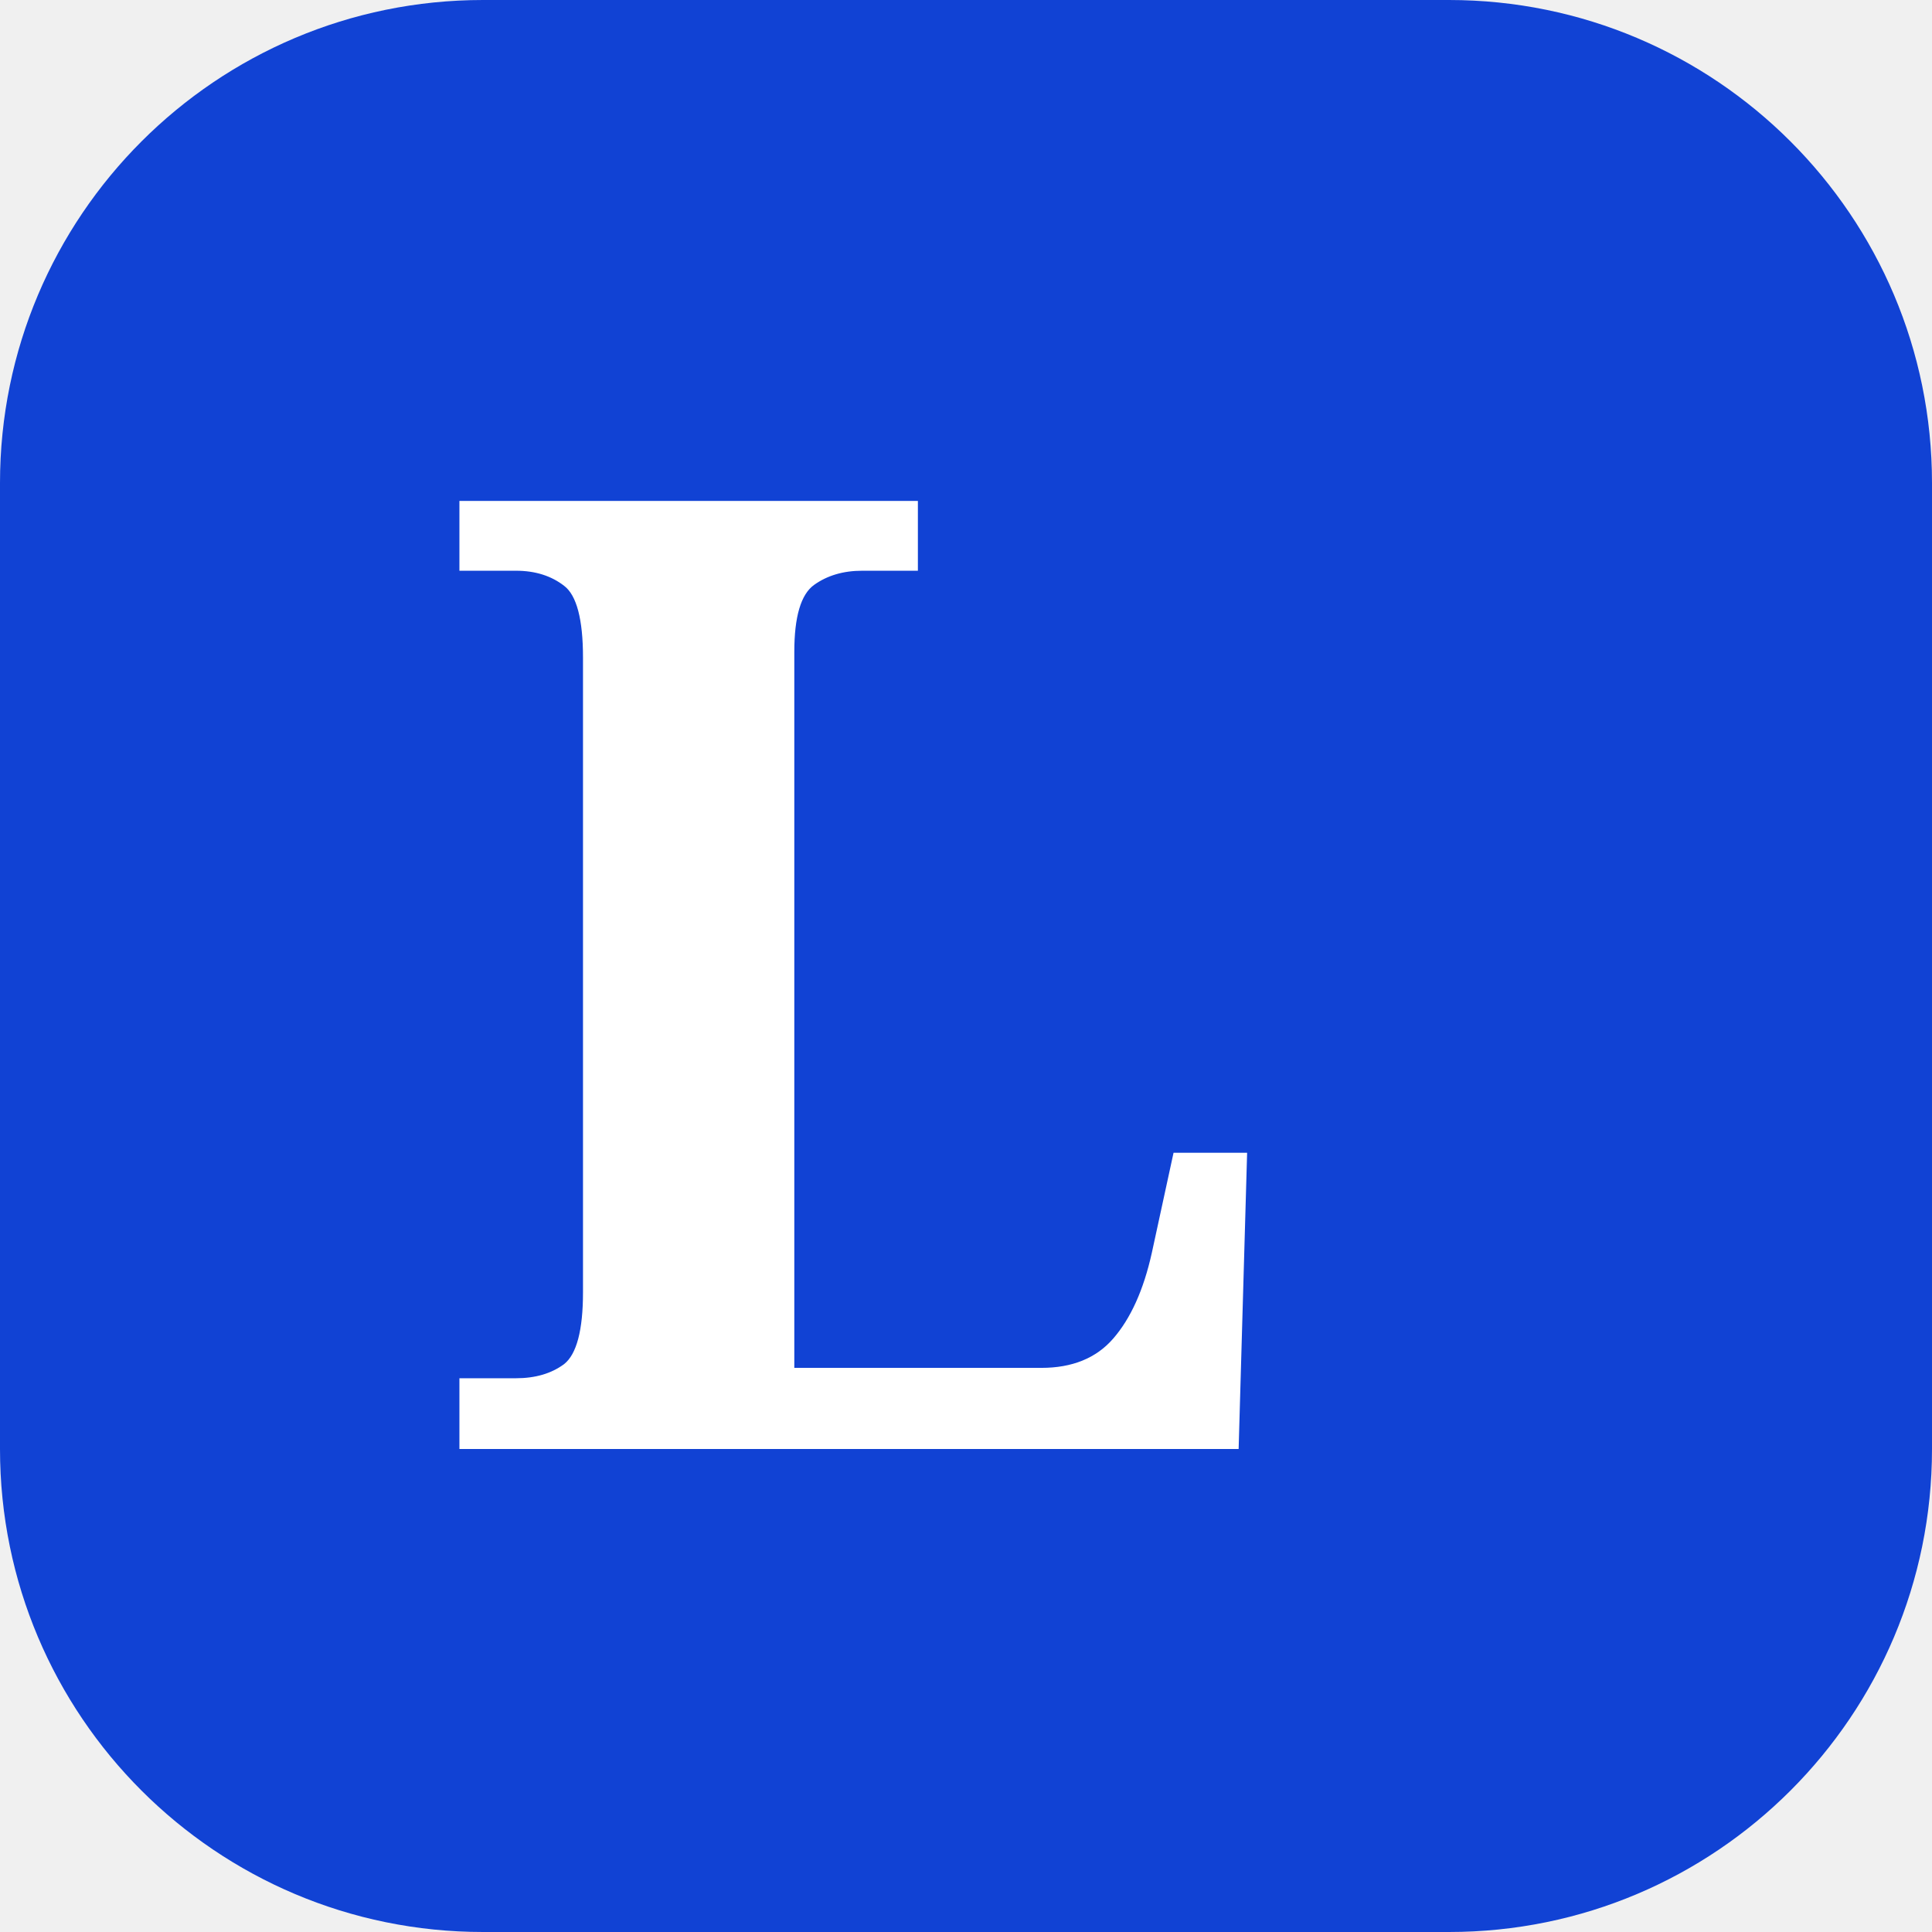
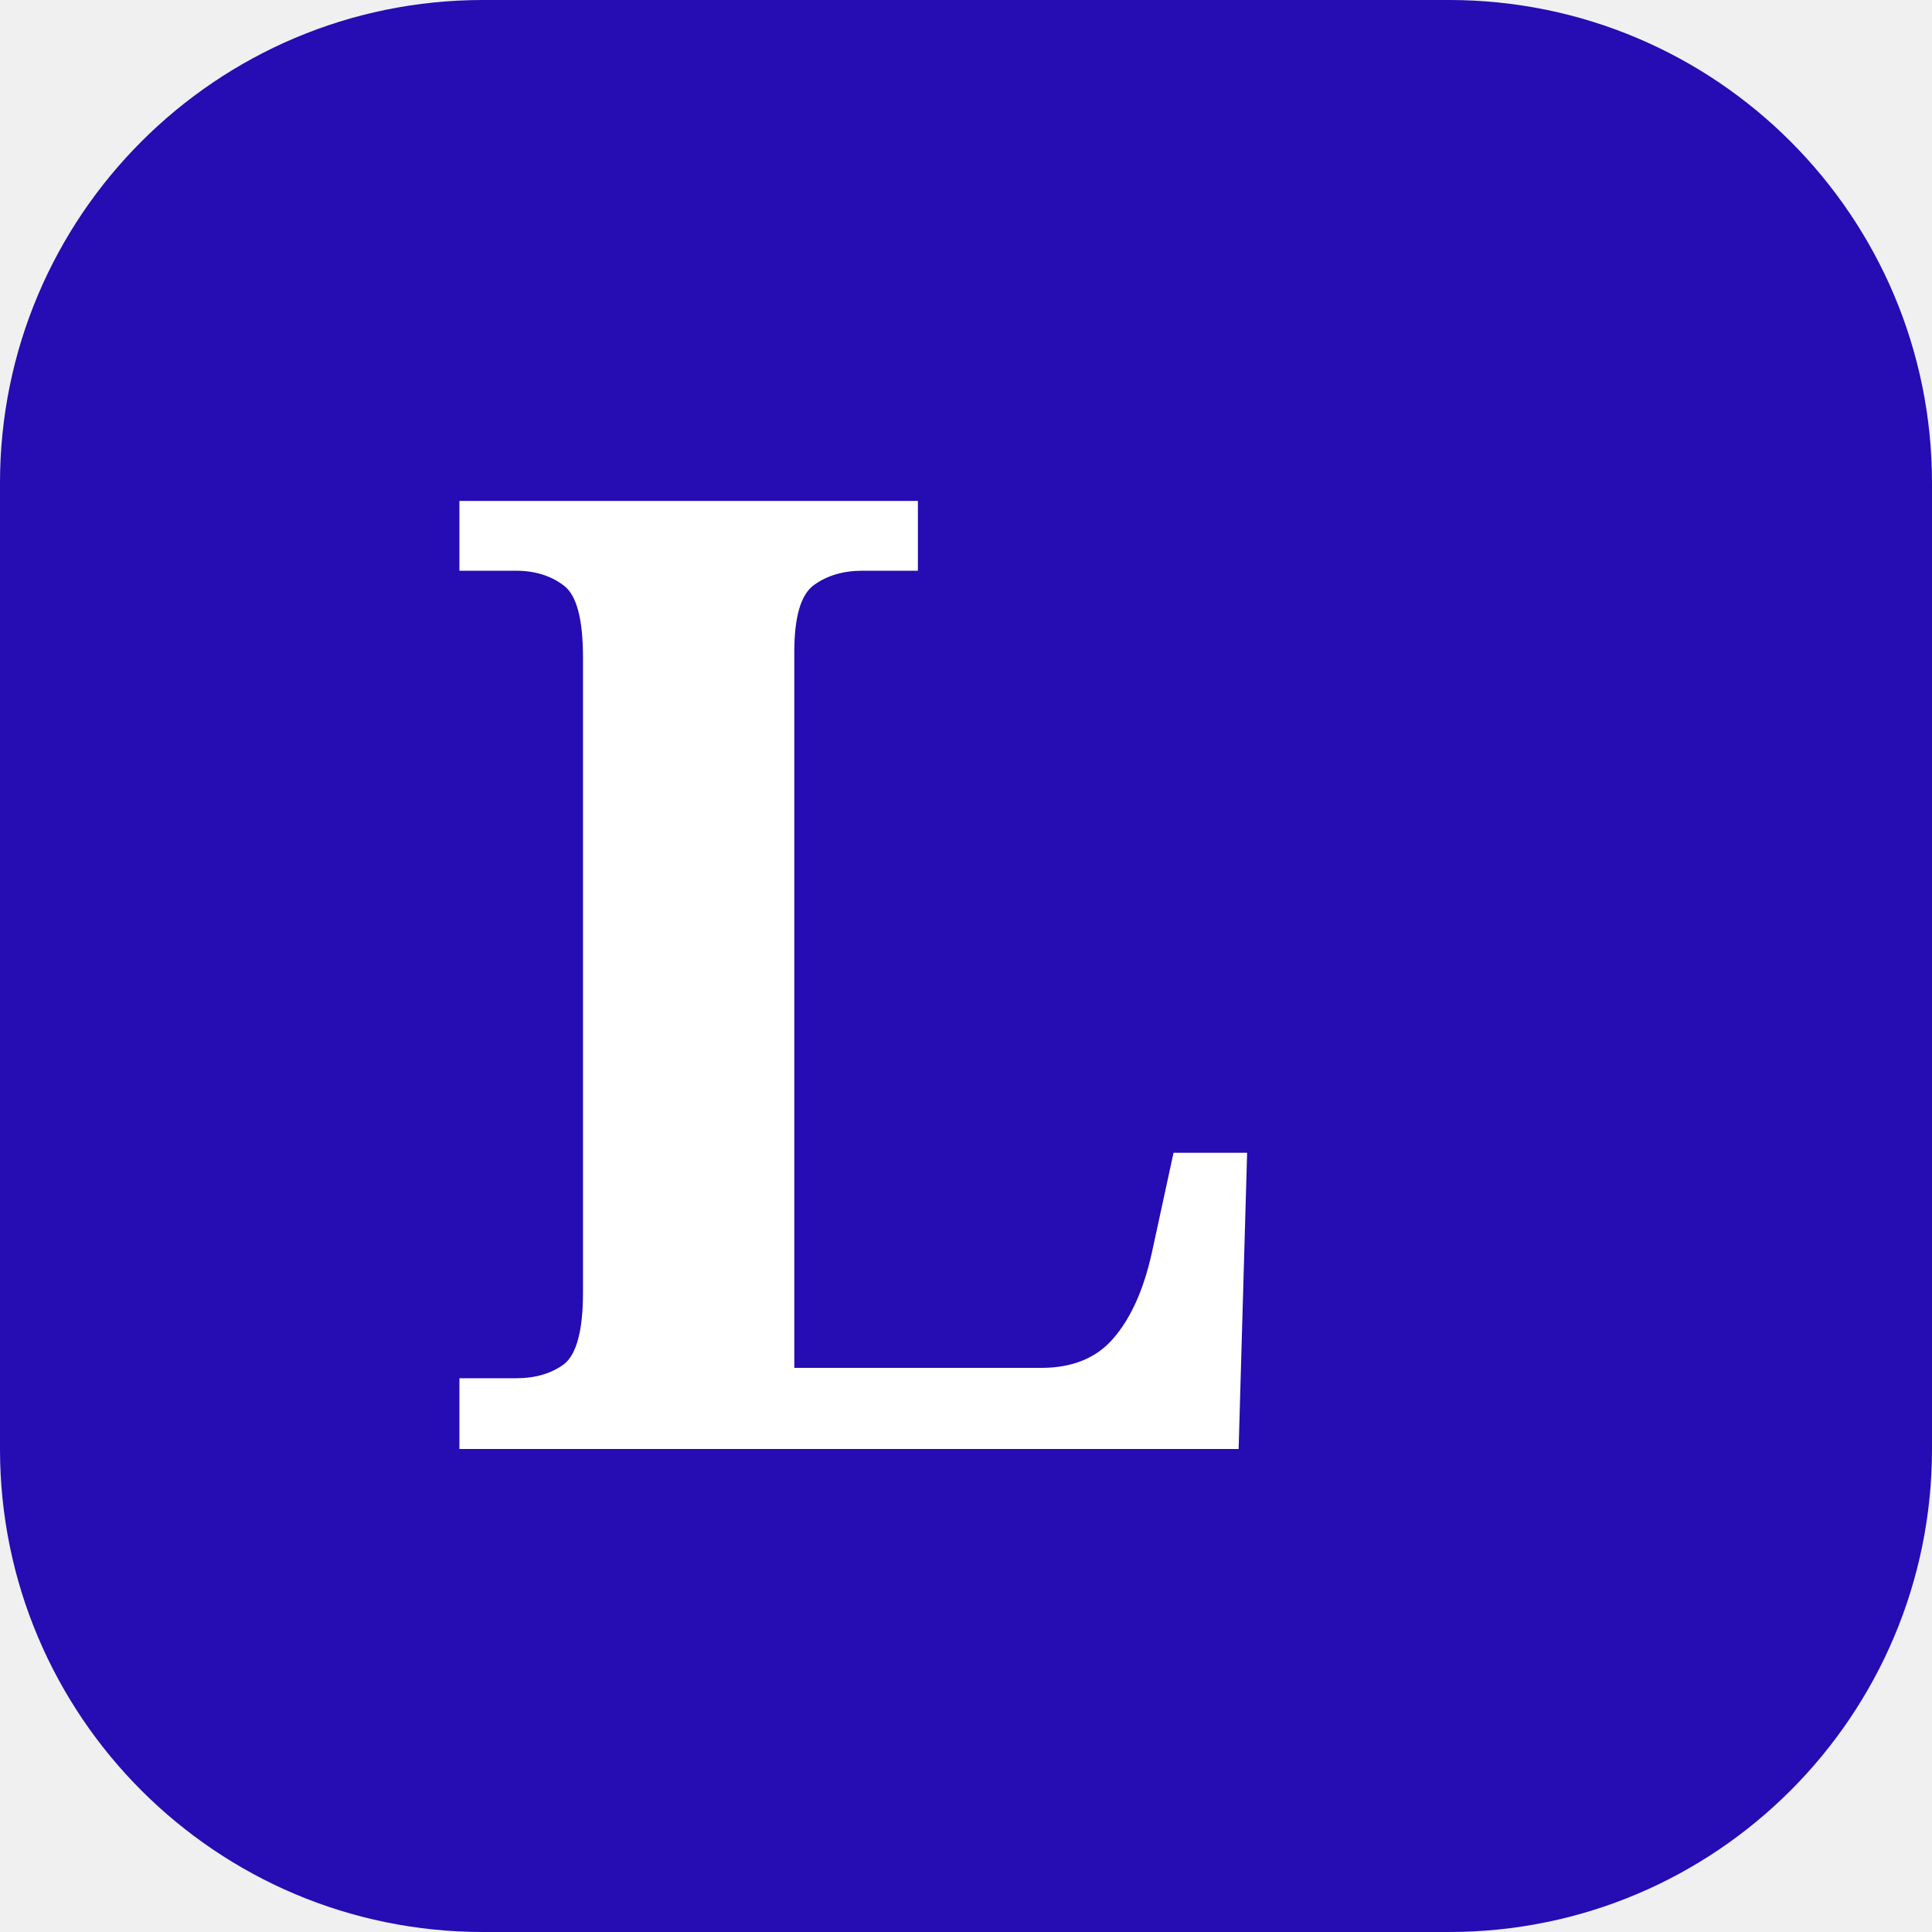
<svg xmlns="http://www.w3.org/2000/svg" viewBox="0 0 32 32">
-   <rect width="32" height="32" rx="8" fill="#1142d4" />
+   <rect width="32" height="32" rx="8" fill="#250cb3" />
  <text x="7" y="24" font-family="Georgia, serif" font-size="22" font-weight="bold" fill="white">L</text>
</svg>
